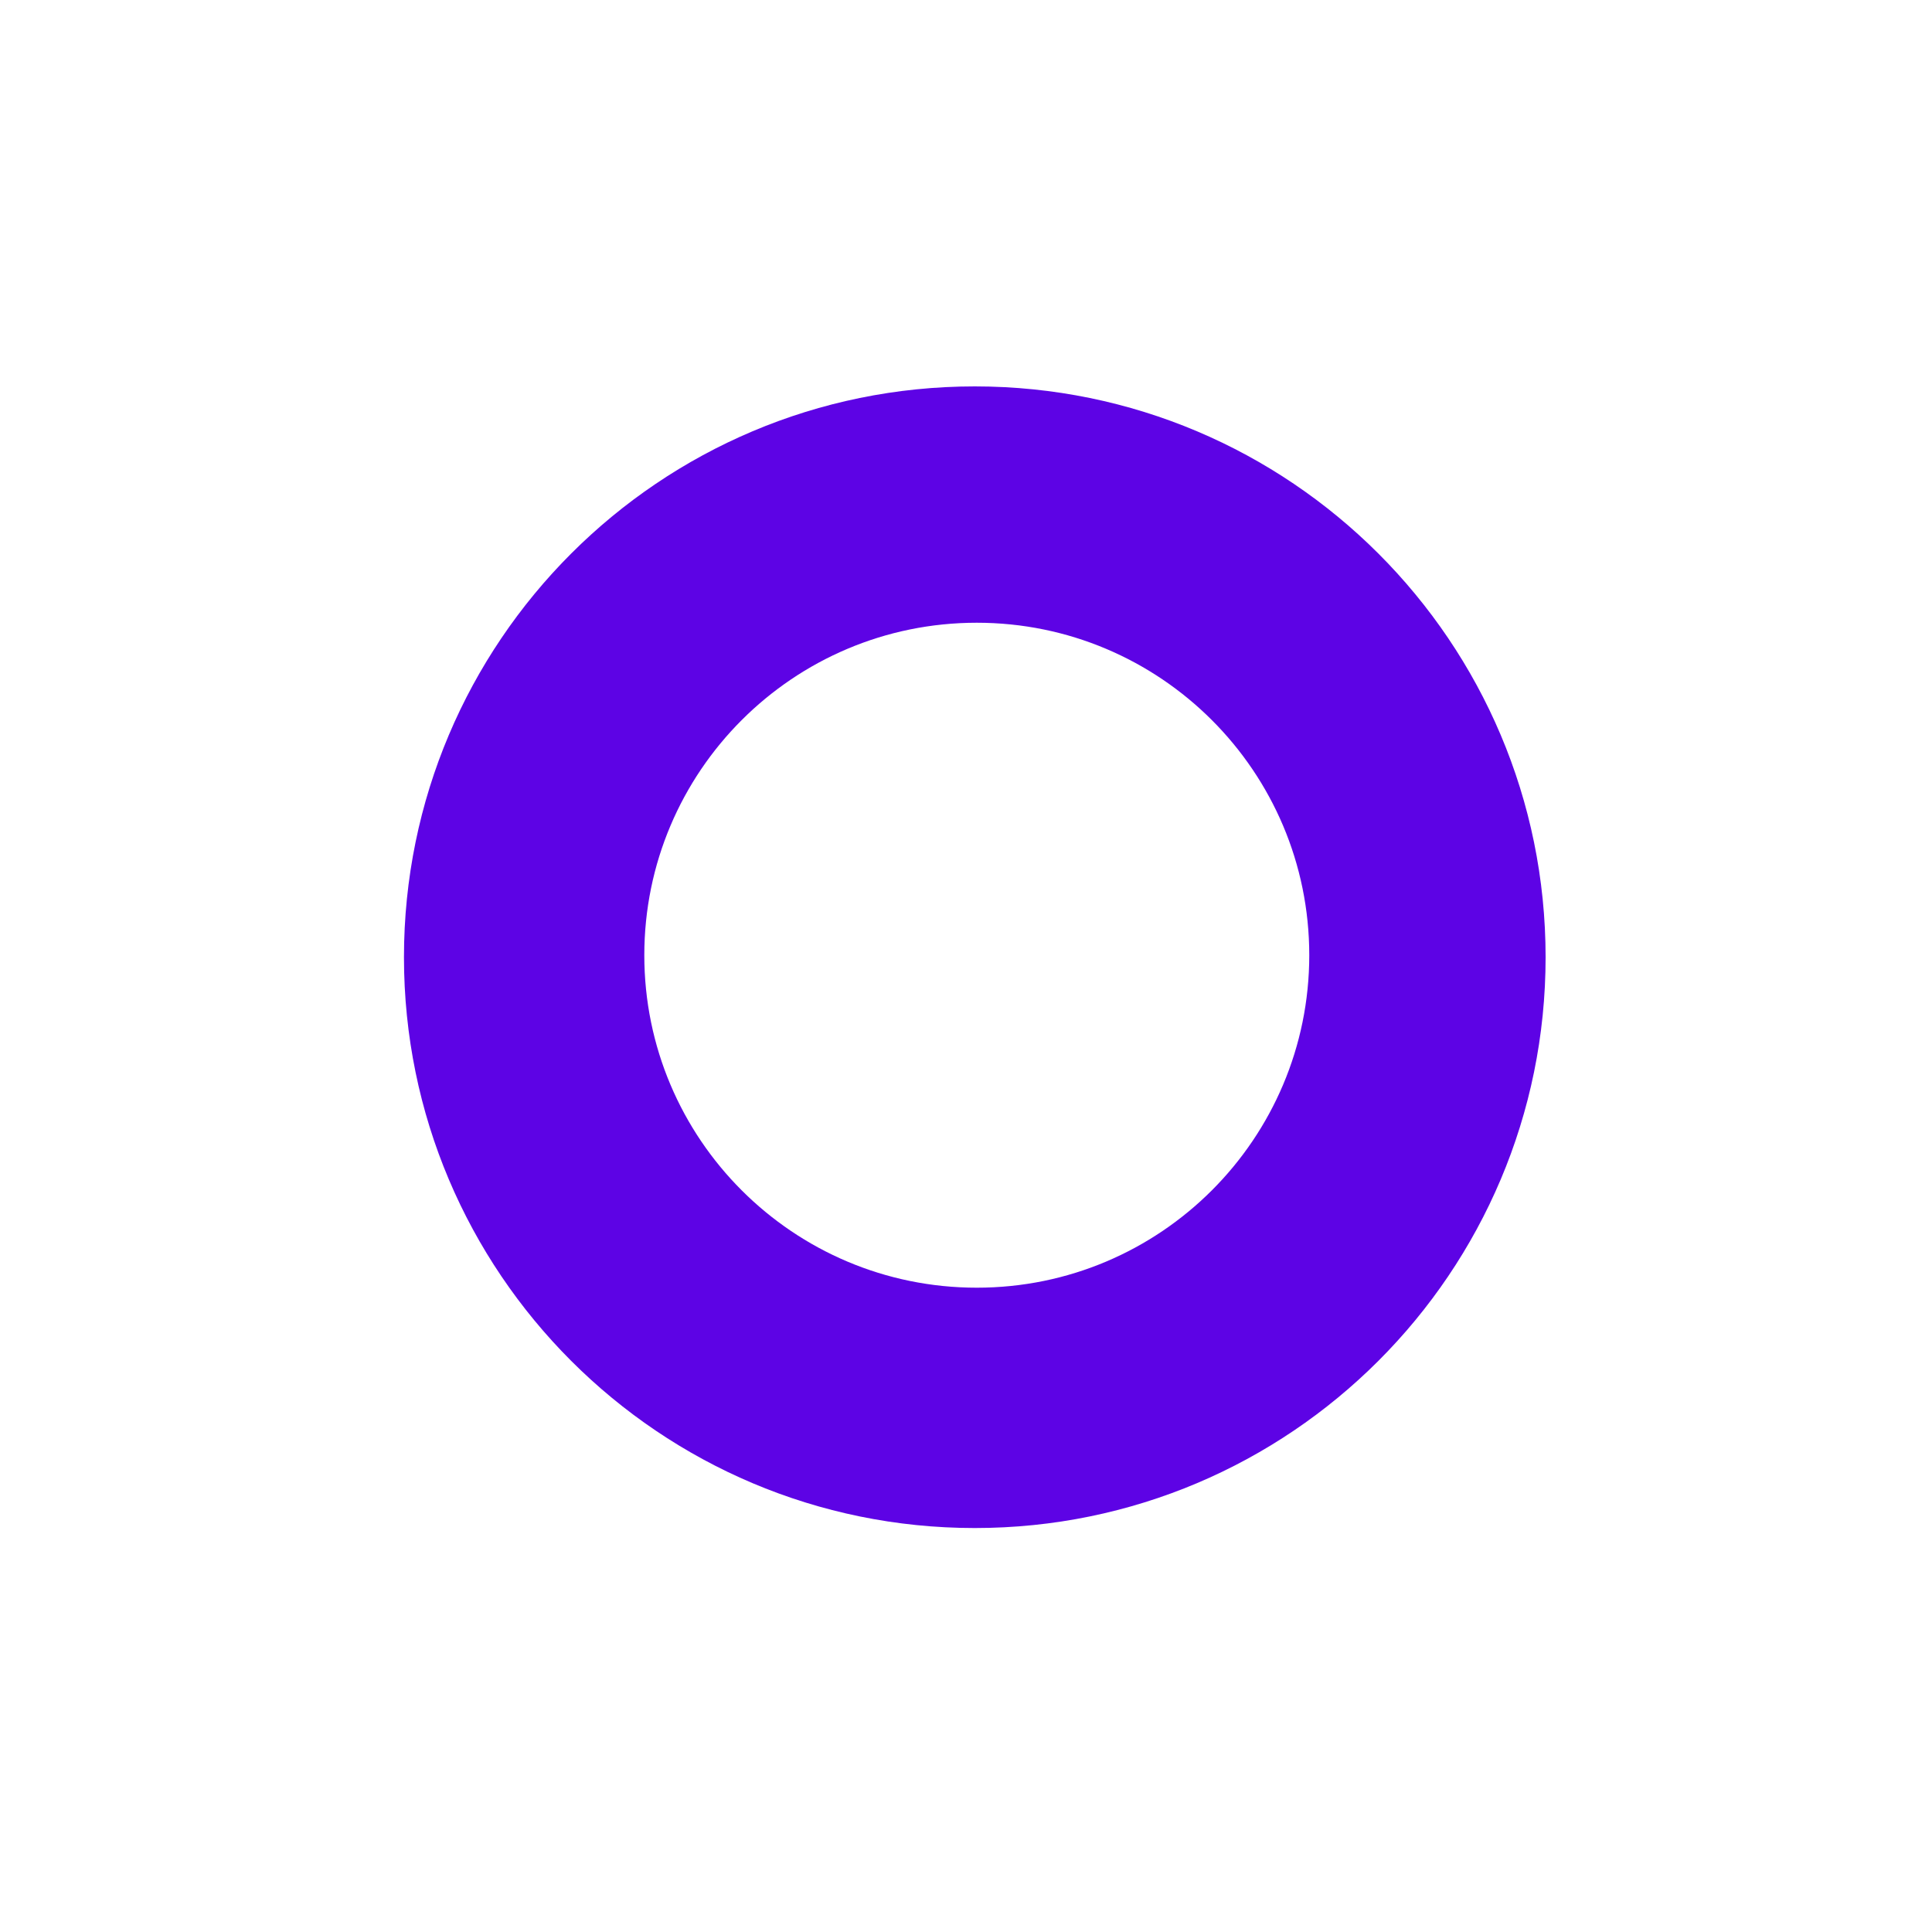
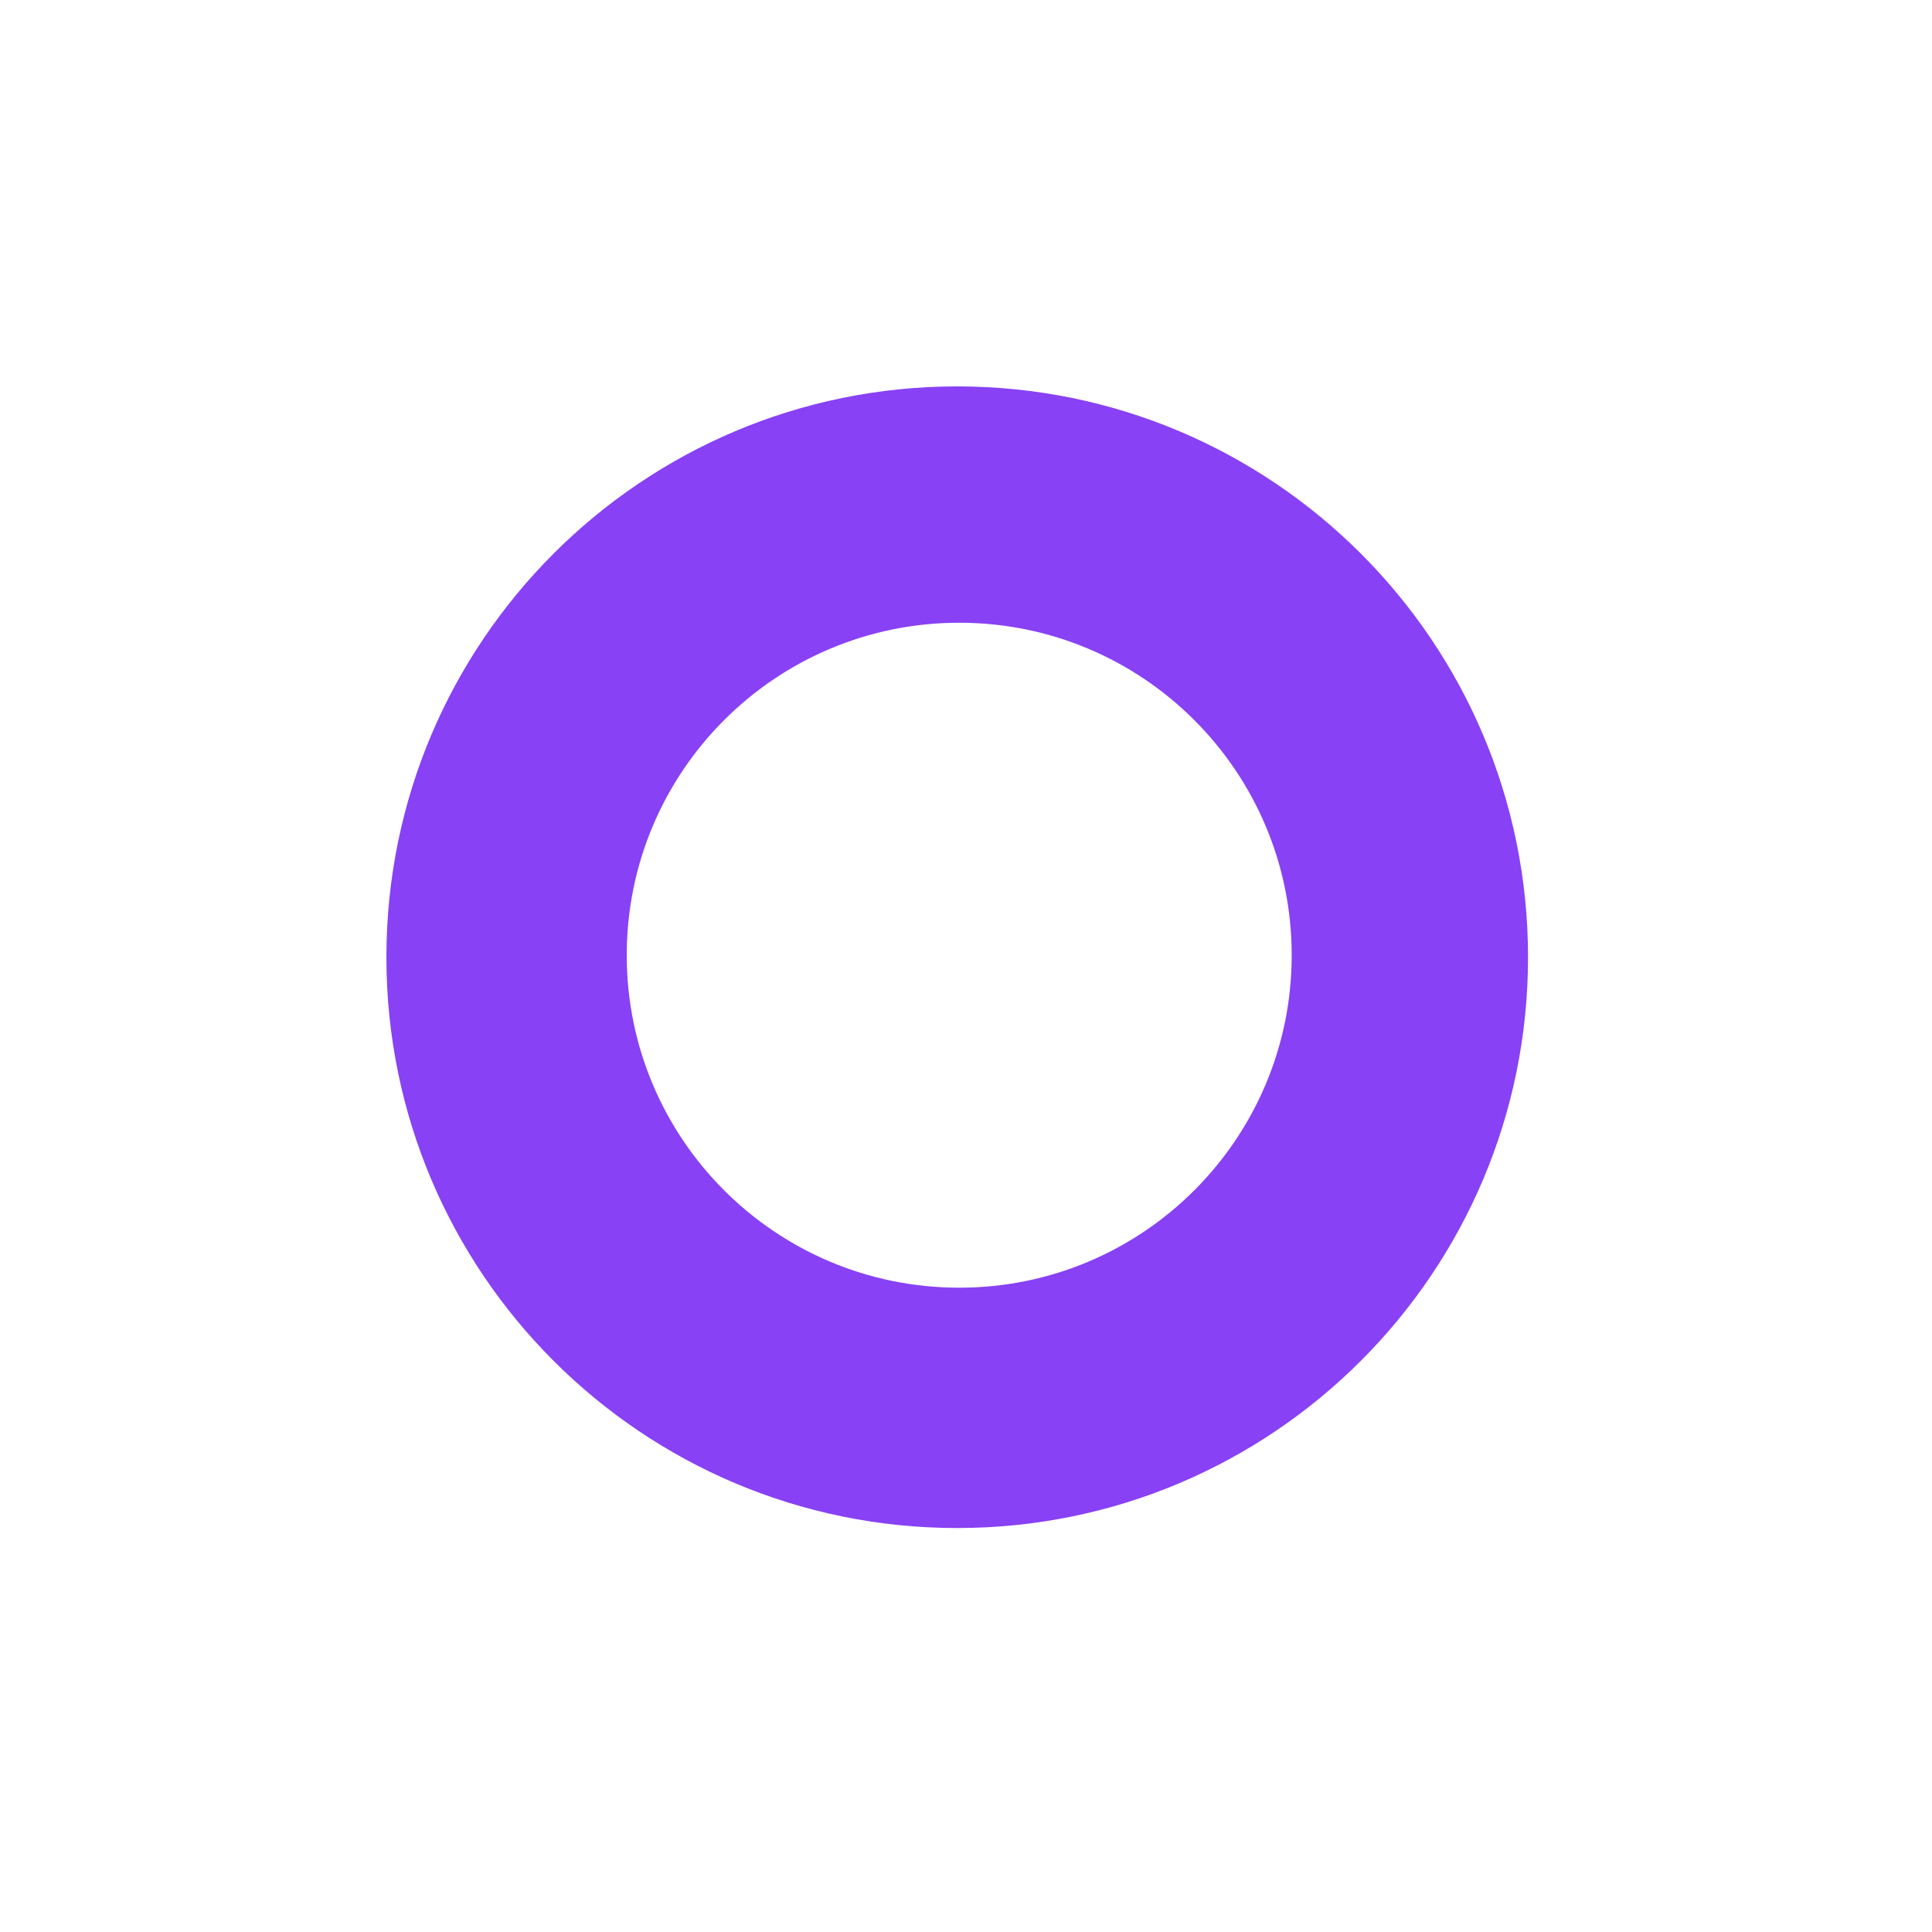
<svg xmlns="http://www.w3.org/2000/svg" width="110" height="110" viewBox="0 0 110 110" fill="none">
-   <path fill-rule="evenodd" clip-rule="evenodd" d="M55.5 87C73.449 87 88 72.449 88 54.5C88 36.551 73.449 22 55.5 22C37.551 22 23 36.551 23 54.5C23 72.449 37.551 87 55.5 87ZM55.614 73.316C66.069 73.316 74.544 64.841 74.544 54.386C74.544 43.931 66.069 35.456 55.614 35.456C45.159 35.456 36.684 43.931 36.684 54.386C36.684 64.841 45.159 73.316 55.614 73.316Z" fill="#5D03E5" />
+   <path fill-rule="evenodd" clip-rule="evenodd" d="M54.5 87C72.449 87 87 72.449 87 54.5C87 36.551 72.449 22 54.5 22C36.551 22 22 36.551 22 54.5C22 72.449 36.551 87 54.5 87ZM54.614 73.316C65.069 73.316 73.544 64.841 73.544 54.386C73.544 43.931 65.069 35.456 54.614 35.456C44.159 35.456 35.684 43.931 35.684 54.386C35.684 64.841 44.159 73.316 54.614 73.316Z" fill="#8841F4" />
</svg>
